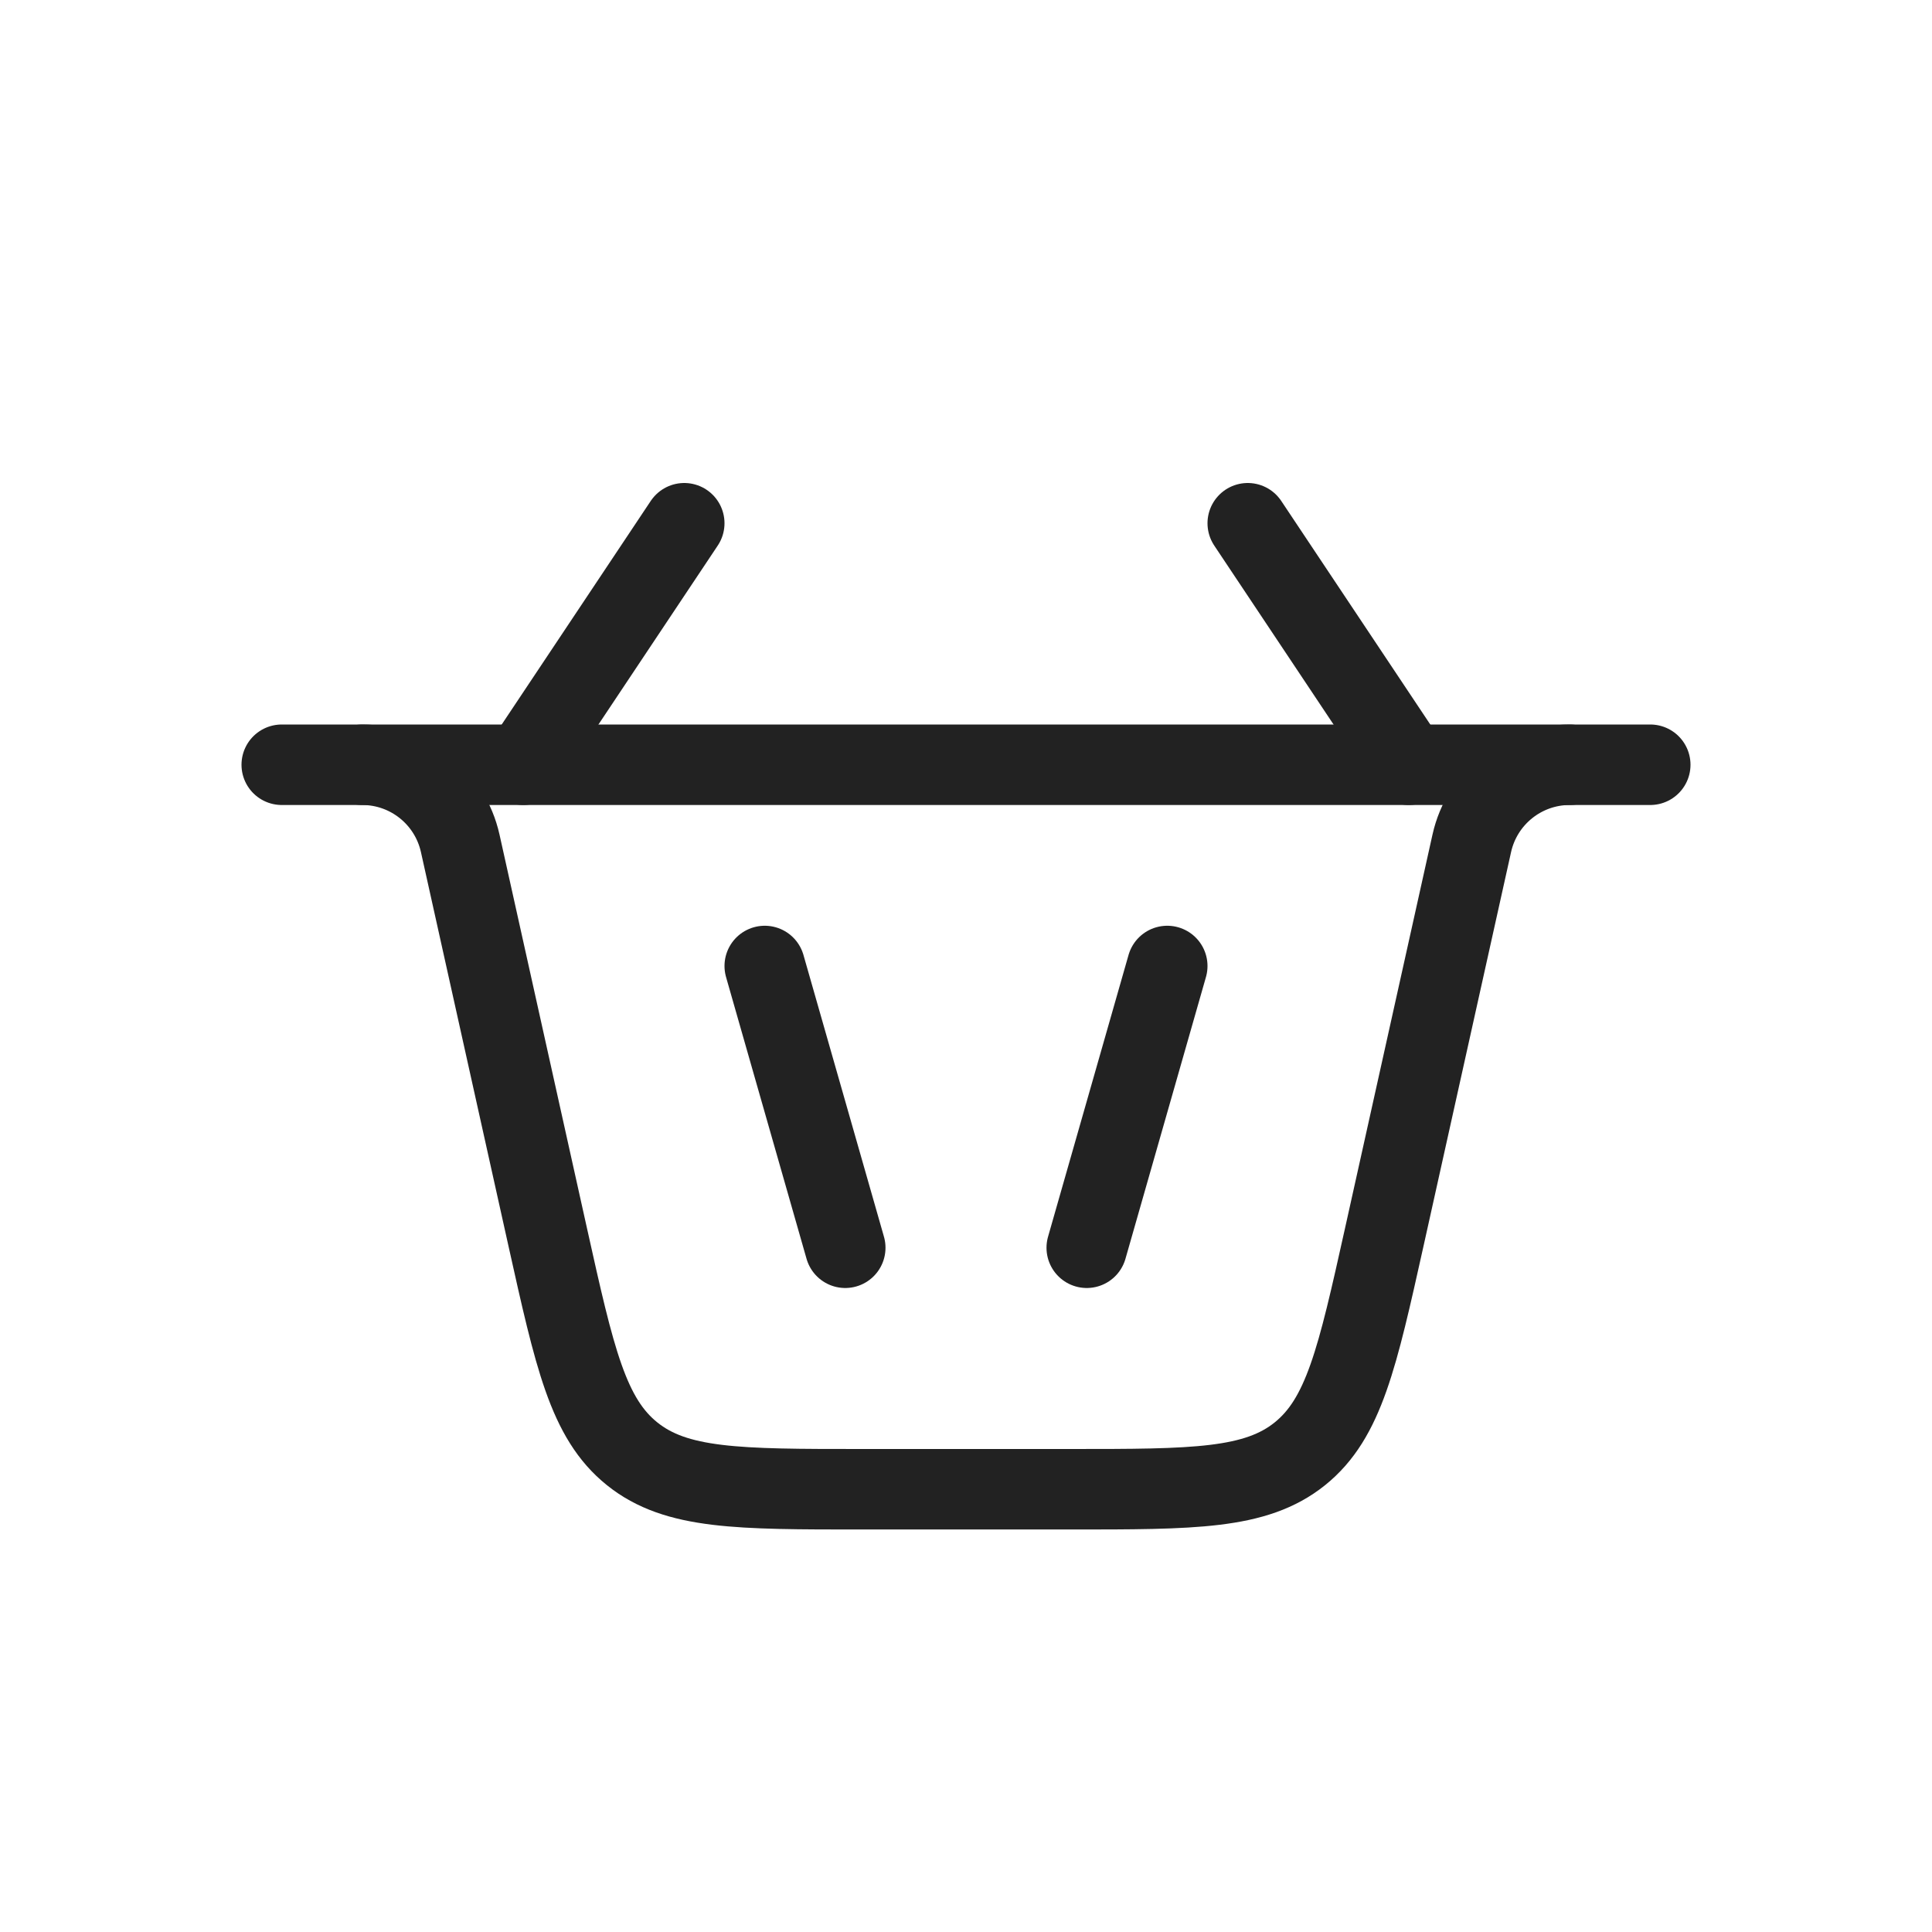
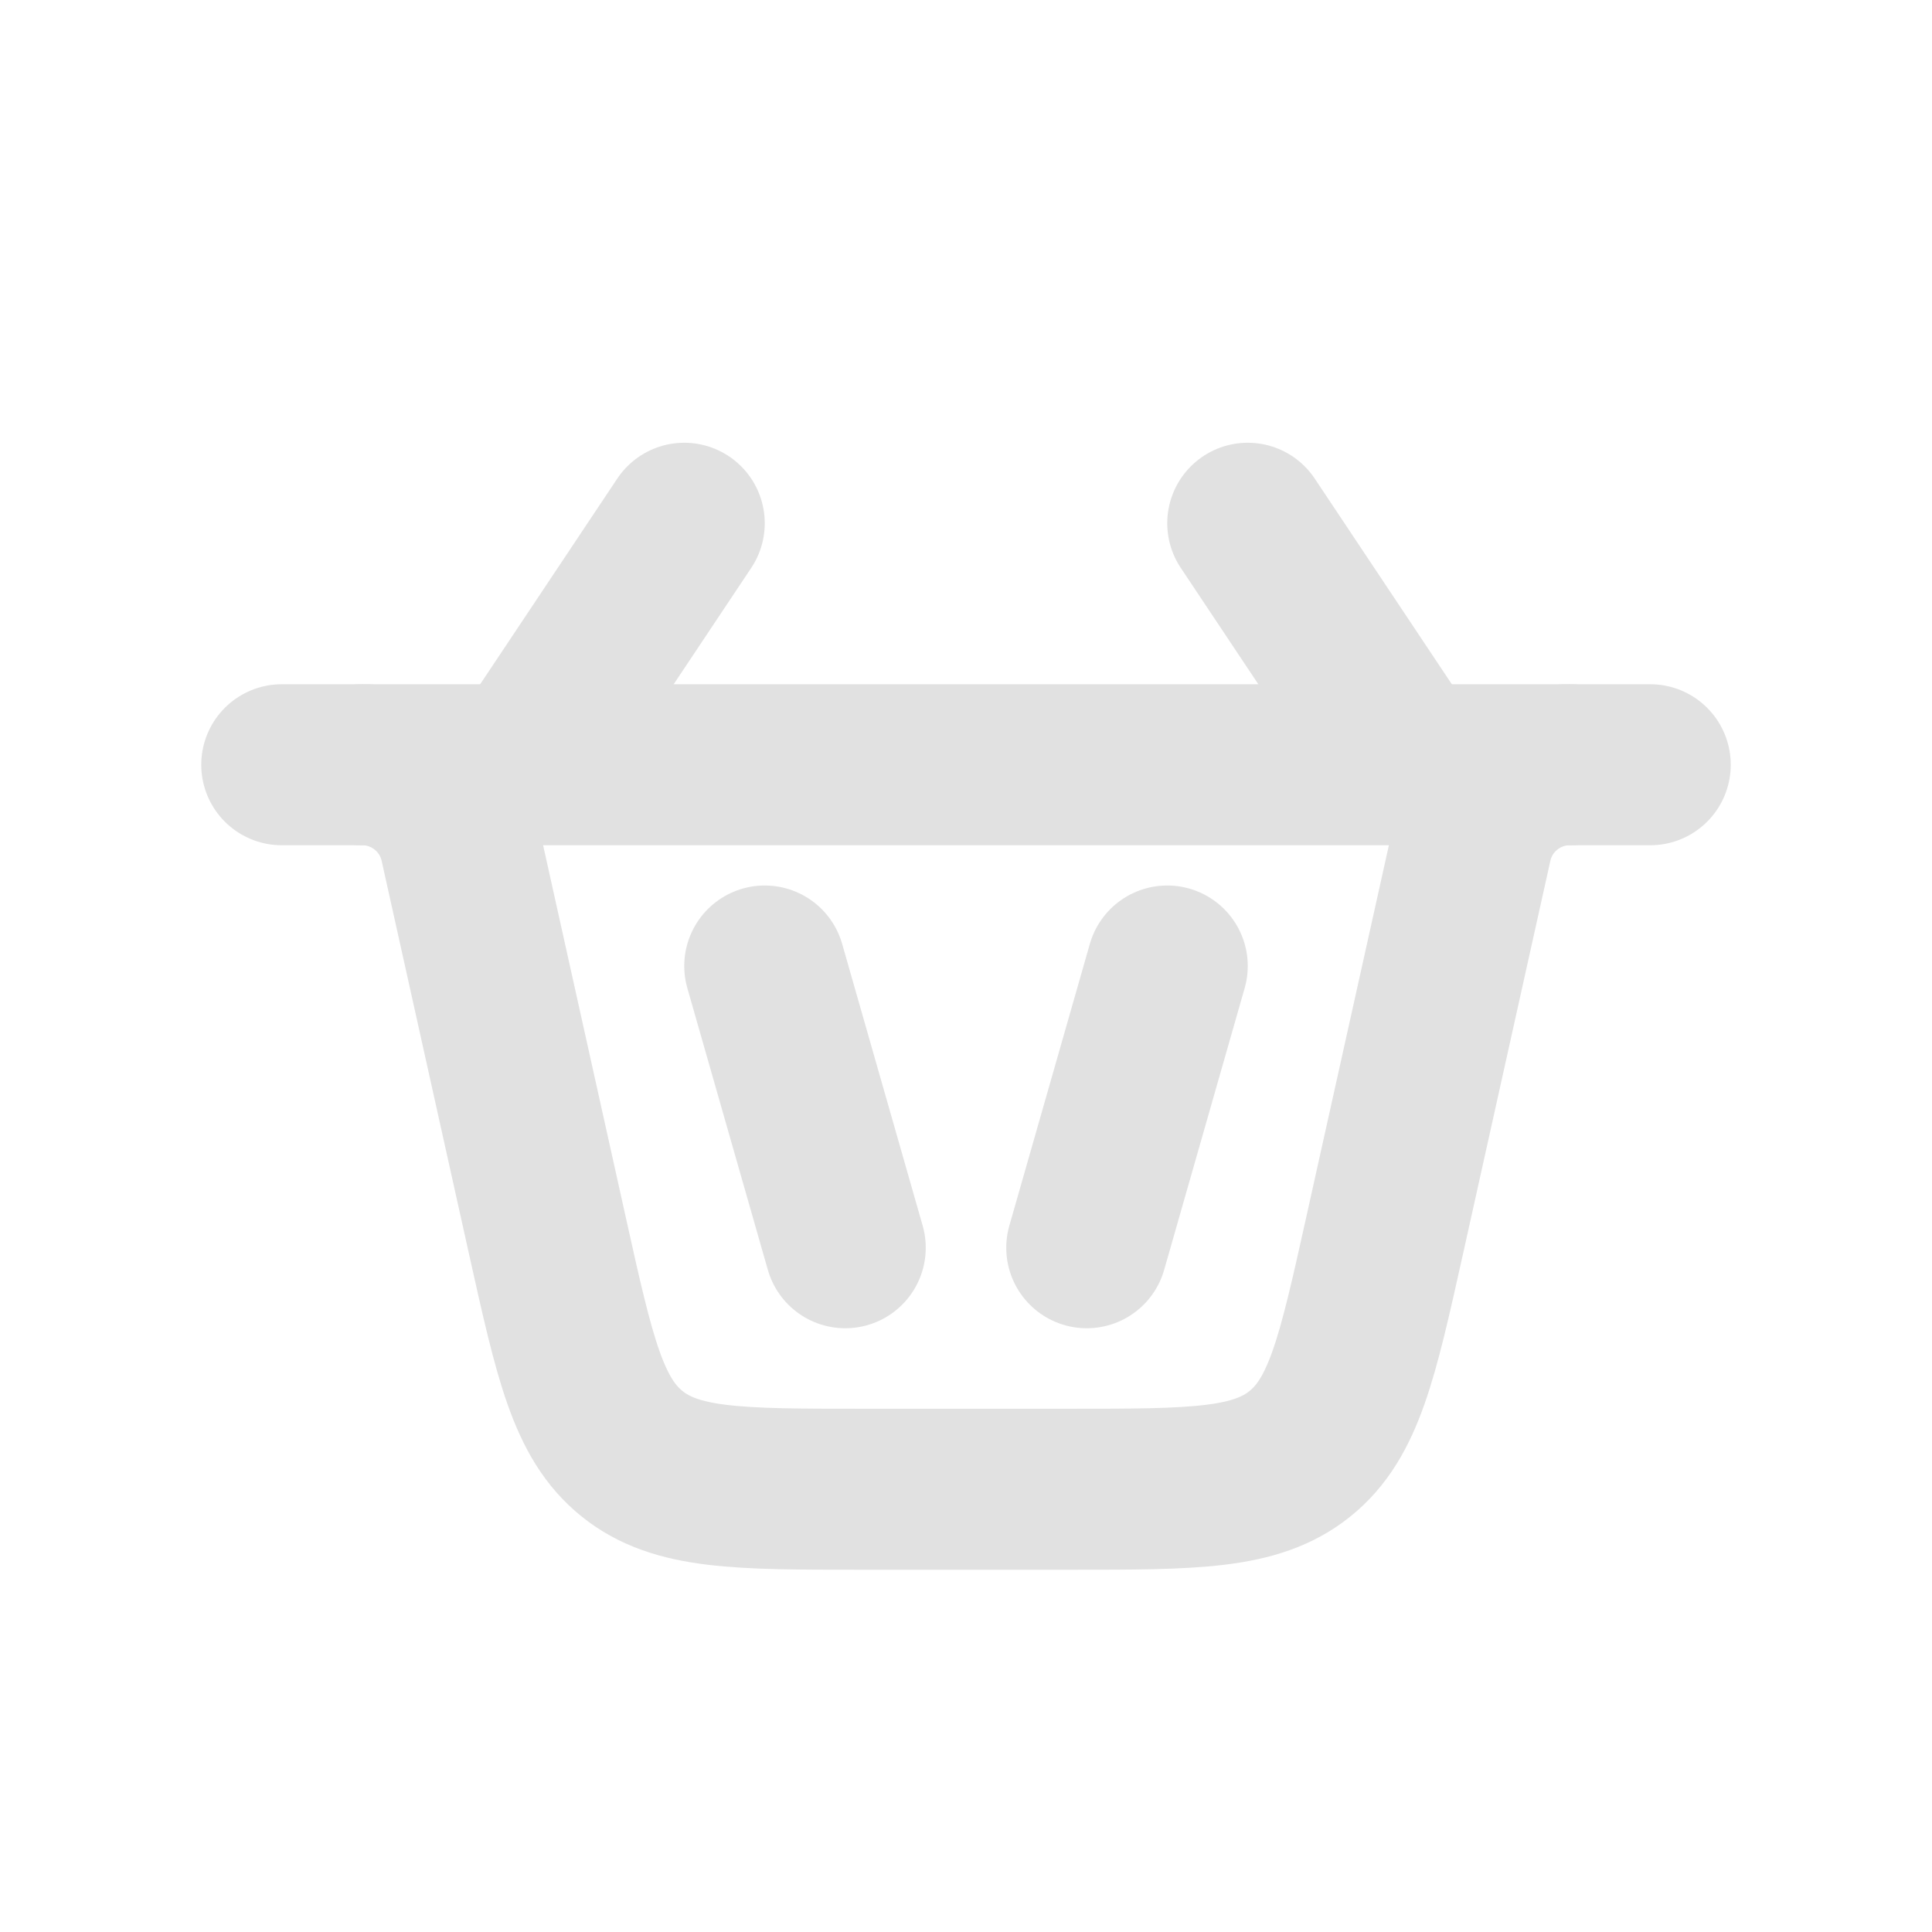
<svg xmlns="http://www.w3.org/2000/svg" width="24" height="24" viewBox="0 0 24 24" fill="none">
-   <path d="M10.5 15.5L9.5 12" stroke="#222222" stroke-linecap="round" />
-   <path d="M8.5 6.5L6.5 9.5M15.5 6.5L17.5 9.5" stroke="#222222" stroke-linecap="round" />
-   <path d="M13.5 15.5L14.5 12" stroke="#222222" stroke-linecap="round" />
-   <path d="M4.5 9.5V9.5C5.084 9.5 5.59 9.906 5.717 10.476L6.804 15.368C7.138 16.869 7.304 17.62 7.853 18.06C8.401 18.5 9.17 18.5 10.709 18.5H13.291C14.83 18.5 15.599 18.5 16.147 18.06C16.695 17.62 16.862 16.869 17.196 15.368L18.283 10.476C18.41 9.906 18.916 9.5 19.5 9.5V9.5" stroke="#222222" stroke-linecap="round" />
-   <path d="M3.5 9.5H20.5" stroke="#222222" stroke-linecap="round" />
+   <path d="M10.5 15.5L9.5 12" stroke="#e1e1e1" stroke-width="2" stroke-linecap="round" />
+   <path d="M8.5 6.5L6.5 9.5M15.5 6.5L17.5 9.5" stroke="#e1e1e1" stroke-width="2" stroke-linecap="round" />
+   <path d="M13.5 15.5L14.5 12" stroke="#e1e1e1" stroke-width="2" stroke-linecap="round" />
+   <path d="M4.5 9.5V9.5C5.084 9.5 5.59 9.906 5.717 10.476L6.804 15.368C7.138 16.869 7.304 17.62 7.853 18.06C8.401 18.5 9.17 18.5 10.709 18.5H13.291C14.83 18.5 15.599 18.5 16.147 18.06C16.695 17.62 16.862 16.869 17.196 15.368L18.283 10.476C18.41 9.906 18.916 9.5 19.5 9.5V9.5" stroke="#e1e1e1" stroke-width="2" stroke-linecap="round" />
+   <path d="M3.5 9.5H20.5" stroke="#e1e1e1" stroke-width="2" stroke-linecap="round" />
</svg>
